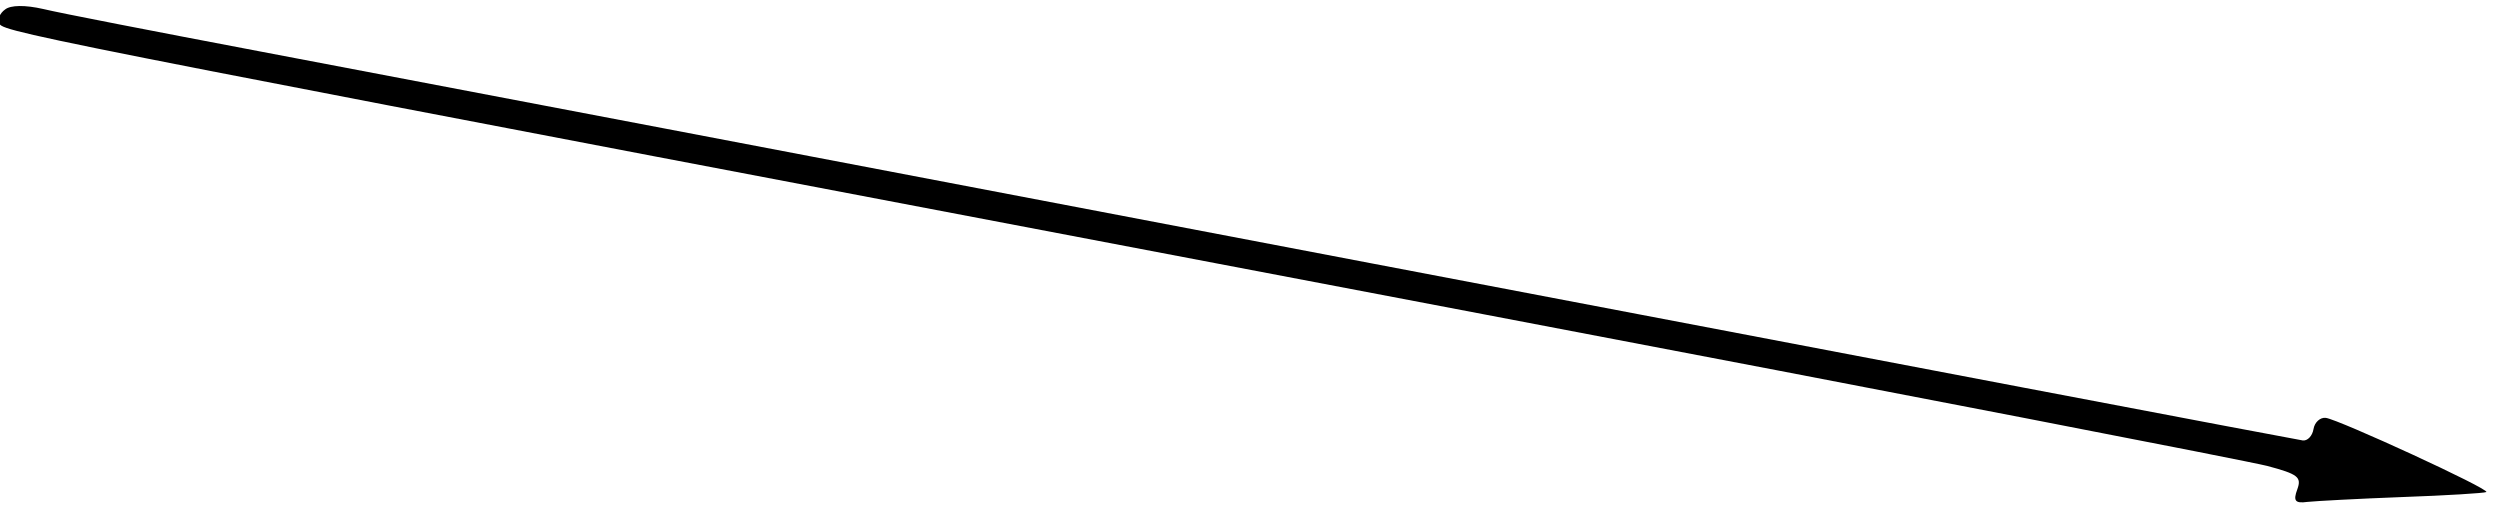
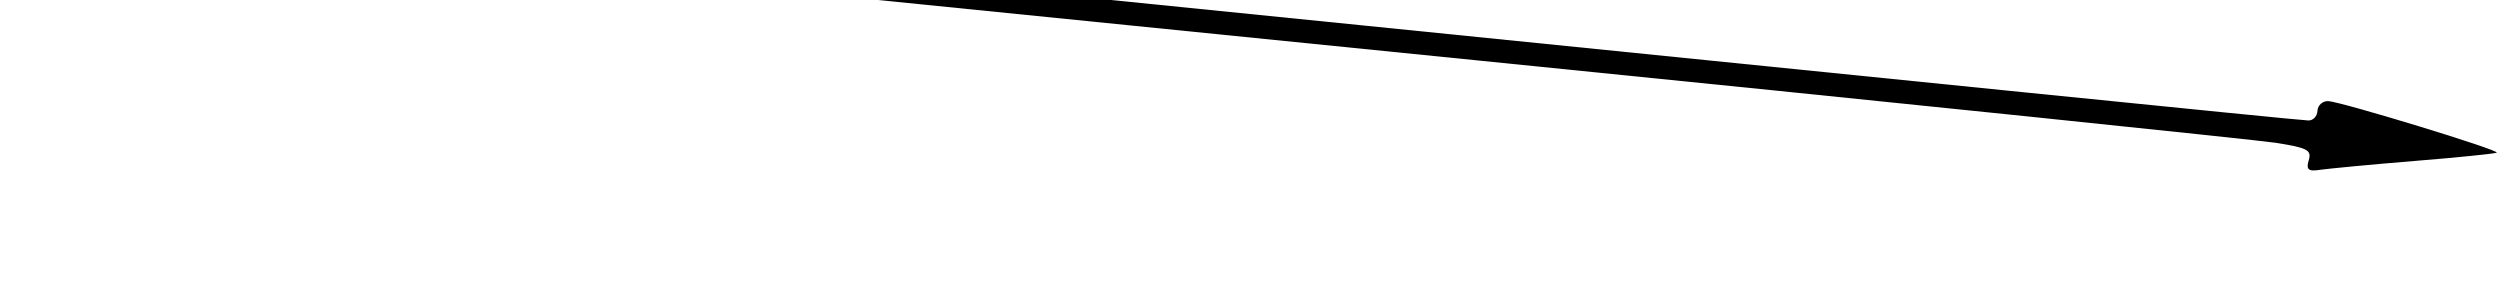
- <svg xmlns="http://www.w3.org/2000/svg" version="1.1" id="Capa_1" x="0px" y="0px" width="352.006px" height="73.984px" viewBox="-15.503 -18.492 352.006 73.984" enable-background="new -15.503 -18.492 352.006 73.984" xml:space="preserve">
-   <g id="Capa_1_copia">
-     <g transform="translate(0,37) scale(0.1,-0.1)" display="none">
-       <path display="inline" d="M-151.987,535.708c-6.621-14.707-8.833-37.827-4.419-50.444    c8.833-27.324,89.375-39.937,2098.515-361.533C2521.377,31.25,3017.871-52.832,3045.449-61.23    c44.131-14.727,49.648-23.135,46.348-65.176c-3.311-39.932,0-48.35,16.553-37.832c11.035,6.328,69.502,31.553,129.092,54.658    c60.684,23.096,111.426,46.24,113.643,50.439c5.518,10.508-218.467,180.781-236.113,180.781c-7.744,0-14.346-18.936-14.346-42.051    c0-23.105-5.527-42.031-12.139-42.031c-7.715,0-599.121,94.59-1316.279,210.181C1056.152,363.355,350.029,476.851,204.385,499.981    c-145.64,23.12-282.451,46.245-304.521,52.544C-125.513,558.828-145.376,552.524-151.987,535.708z" />
-     </g>
-     <g transform="translate(0,37) scale(0.1,-0.1)" display="none">
-       <path display="inline" d="M3283.183,542.276c-21.826-5.376-158.252-31.836-303.613-59.429    c-145.371-27.578-849.99-161.899-1564.482-298.291C699.478,48.008,109.312-64.297,101.514-65.244    c-6.67-0.82-13.516,6.396-15.068,16.025c-1.567,9.648-9.507,16.729-17.305,15.781C51.338-35.586-163.12-134.17-156.841-137.9    c2.515-1.465,55.254-4.834,118.027-7.031c61.665-2.324,122.349-5.615,133.901-6.846c17.402-2.373,20.181,1.494,14.15,17.803    c-6.177,17.07-1.177,21.279,42.349,32.852c27.251,6.924,522.422,103.096,1100.478,212.998    c2004.956,381.616,2085.366,396.821,2092.427,409.287c3.594,5.781-0.176,15.161-7.842,20.479    C3328.818,547.847,3308.349,548.008,3283.183,542.276z" />
-     </g>
-     <g transform="translate(0,37) scale(0.1,-0.1)">
-       <path d="M-147.759,541.641c-7.671-5.317-11.445-14.697-7.856-20.479c7.065-12.466,87.471-27.671,2092.431-409.287    C2514.863,1.973,3010.039-94.199,3037.275-101.122c43.535-11.572,48.545-15.781,42.383-32.852    c-6.045-16.309-3.262-20.176,14.131-17.803c11.543,1.23,72.227,4.521,133.906,6.846c62.773,2.197,115.508,5.566,118.027,7.031    c6.27,3.73-208.174,102.314-225.996,104.463c-7.773,0.947-15.723-6.133-17.295-15.781c-1.553-9.629-8.389-16.846-15.068-16.025    c-7.793,0.947-597.969,113.252-1313.574,249.8C1059.307,320.948,354.678,455.269,209.312,482.847    C63.96,510.44-72.466,536.9-94.292,542.276C-119.477,548.008-139.946,547.847-147.759,541.641z" />
-     </g>
+ <svg xmlns="http://www.w3.org/2000/svg" version="1.1" id="Capa_1" x="0px" y="0px" width="321px" height="37px" viewBox="0 0 321 37" enable-background="new 0 0 321 37" xml:space="preserve">
+   <g transform="translate(0,37) scale(0.1,-0.1)">
+     <path d="M-32.041,510.508c-6.353-4.258-8.735-11.328-4.829-15.415c7.788-8.853,82.246-16.26,1939.536-203.232   c535.449-53.823,994.365-101.44,1019.795-105.269c40.693-6.465,45.684-9.307,42.012-22.168   c-3.652-12.217-0.703-14.951,14.785-12.422c10.322,1.465,64.873,6.738,120.42,11.27c56.582,4.531,103.945,9.473,106.055,10.684   c5.254,3.027-199.824,65.444-216.182,66.221c-7.158,0.332-13.574-5.229-13.916-12.393c-0.332-7.148-5.723-12.759-11.846-12.466   c-19.111,0.884-555.283,55.474-1216.797,122.329C1085.088,404.59,432.339,470.444,297.71,483.94   c-134.644,13.491-261.094,26.602-281.46,29.517C-7.173,516.509-25.669,515.425-32.041,510.508z" />
  </g>
</svg>
